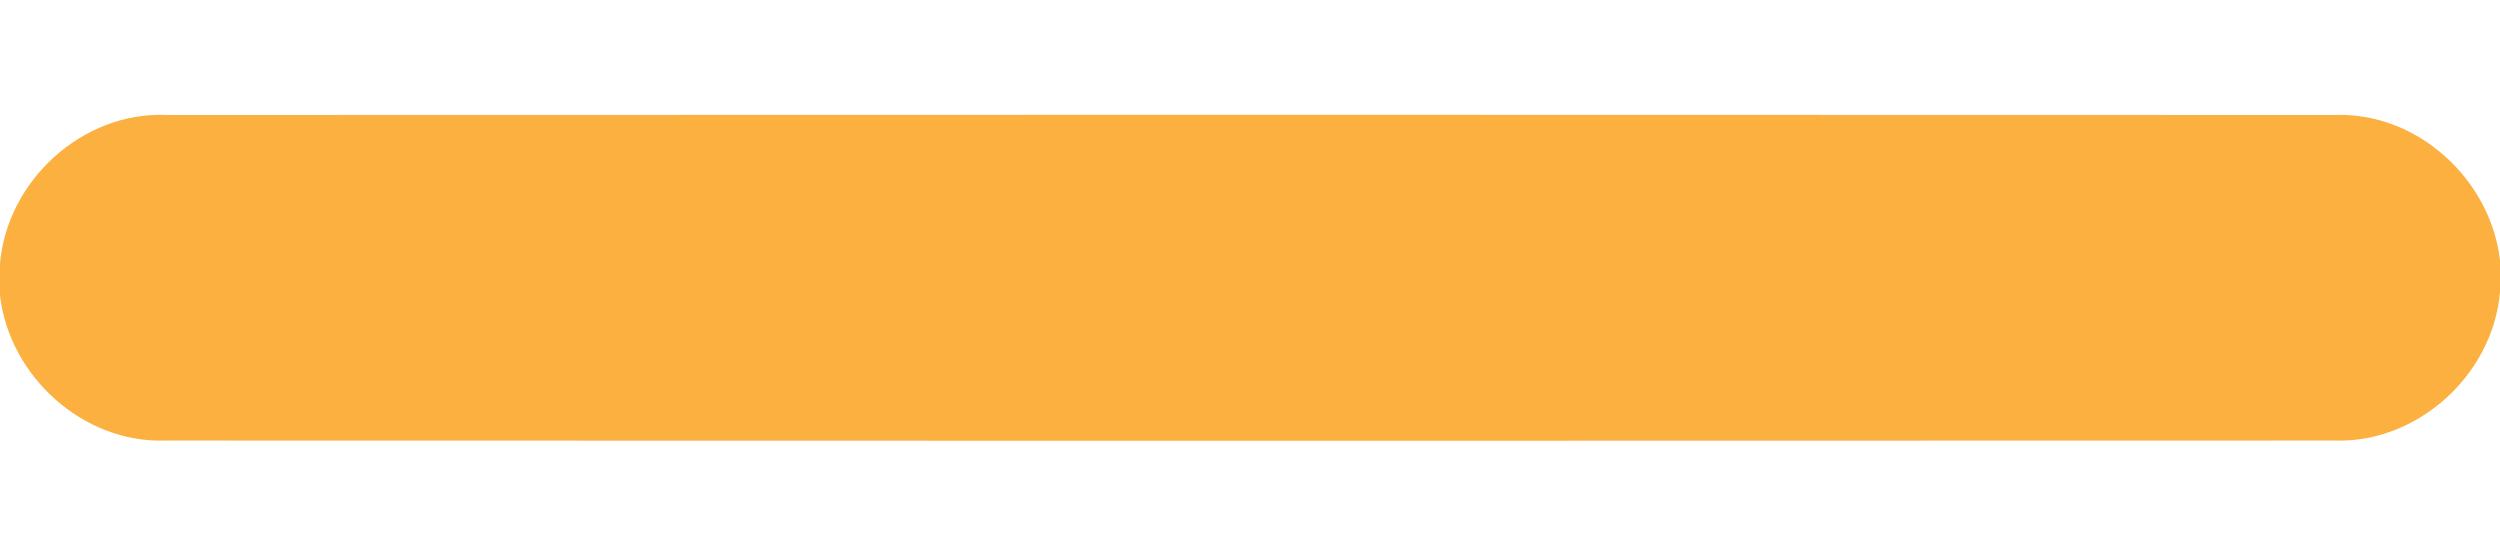
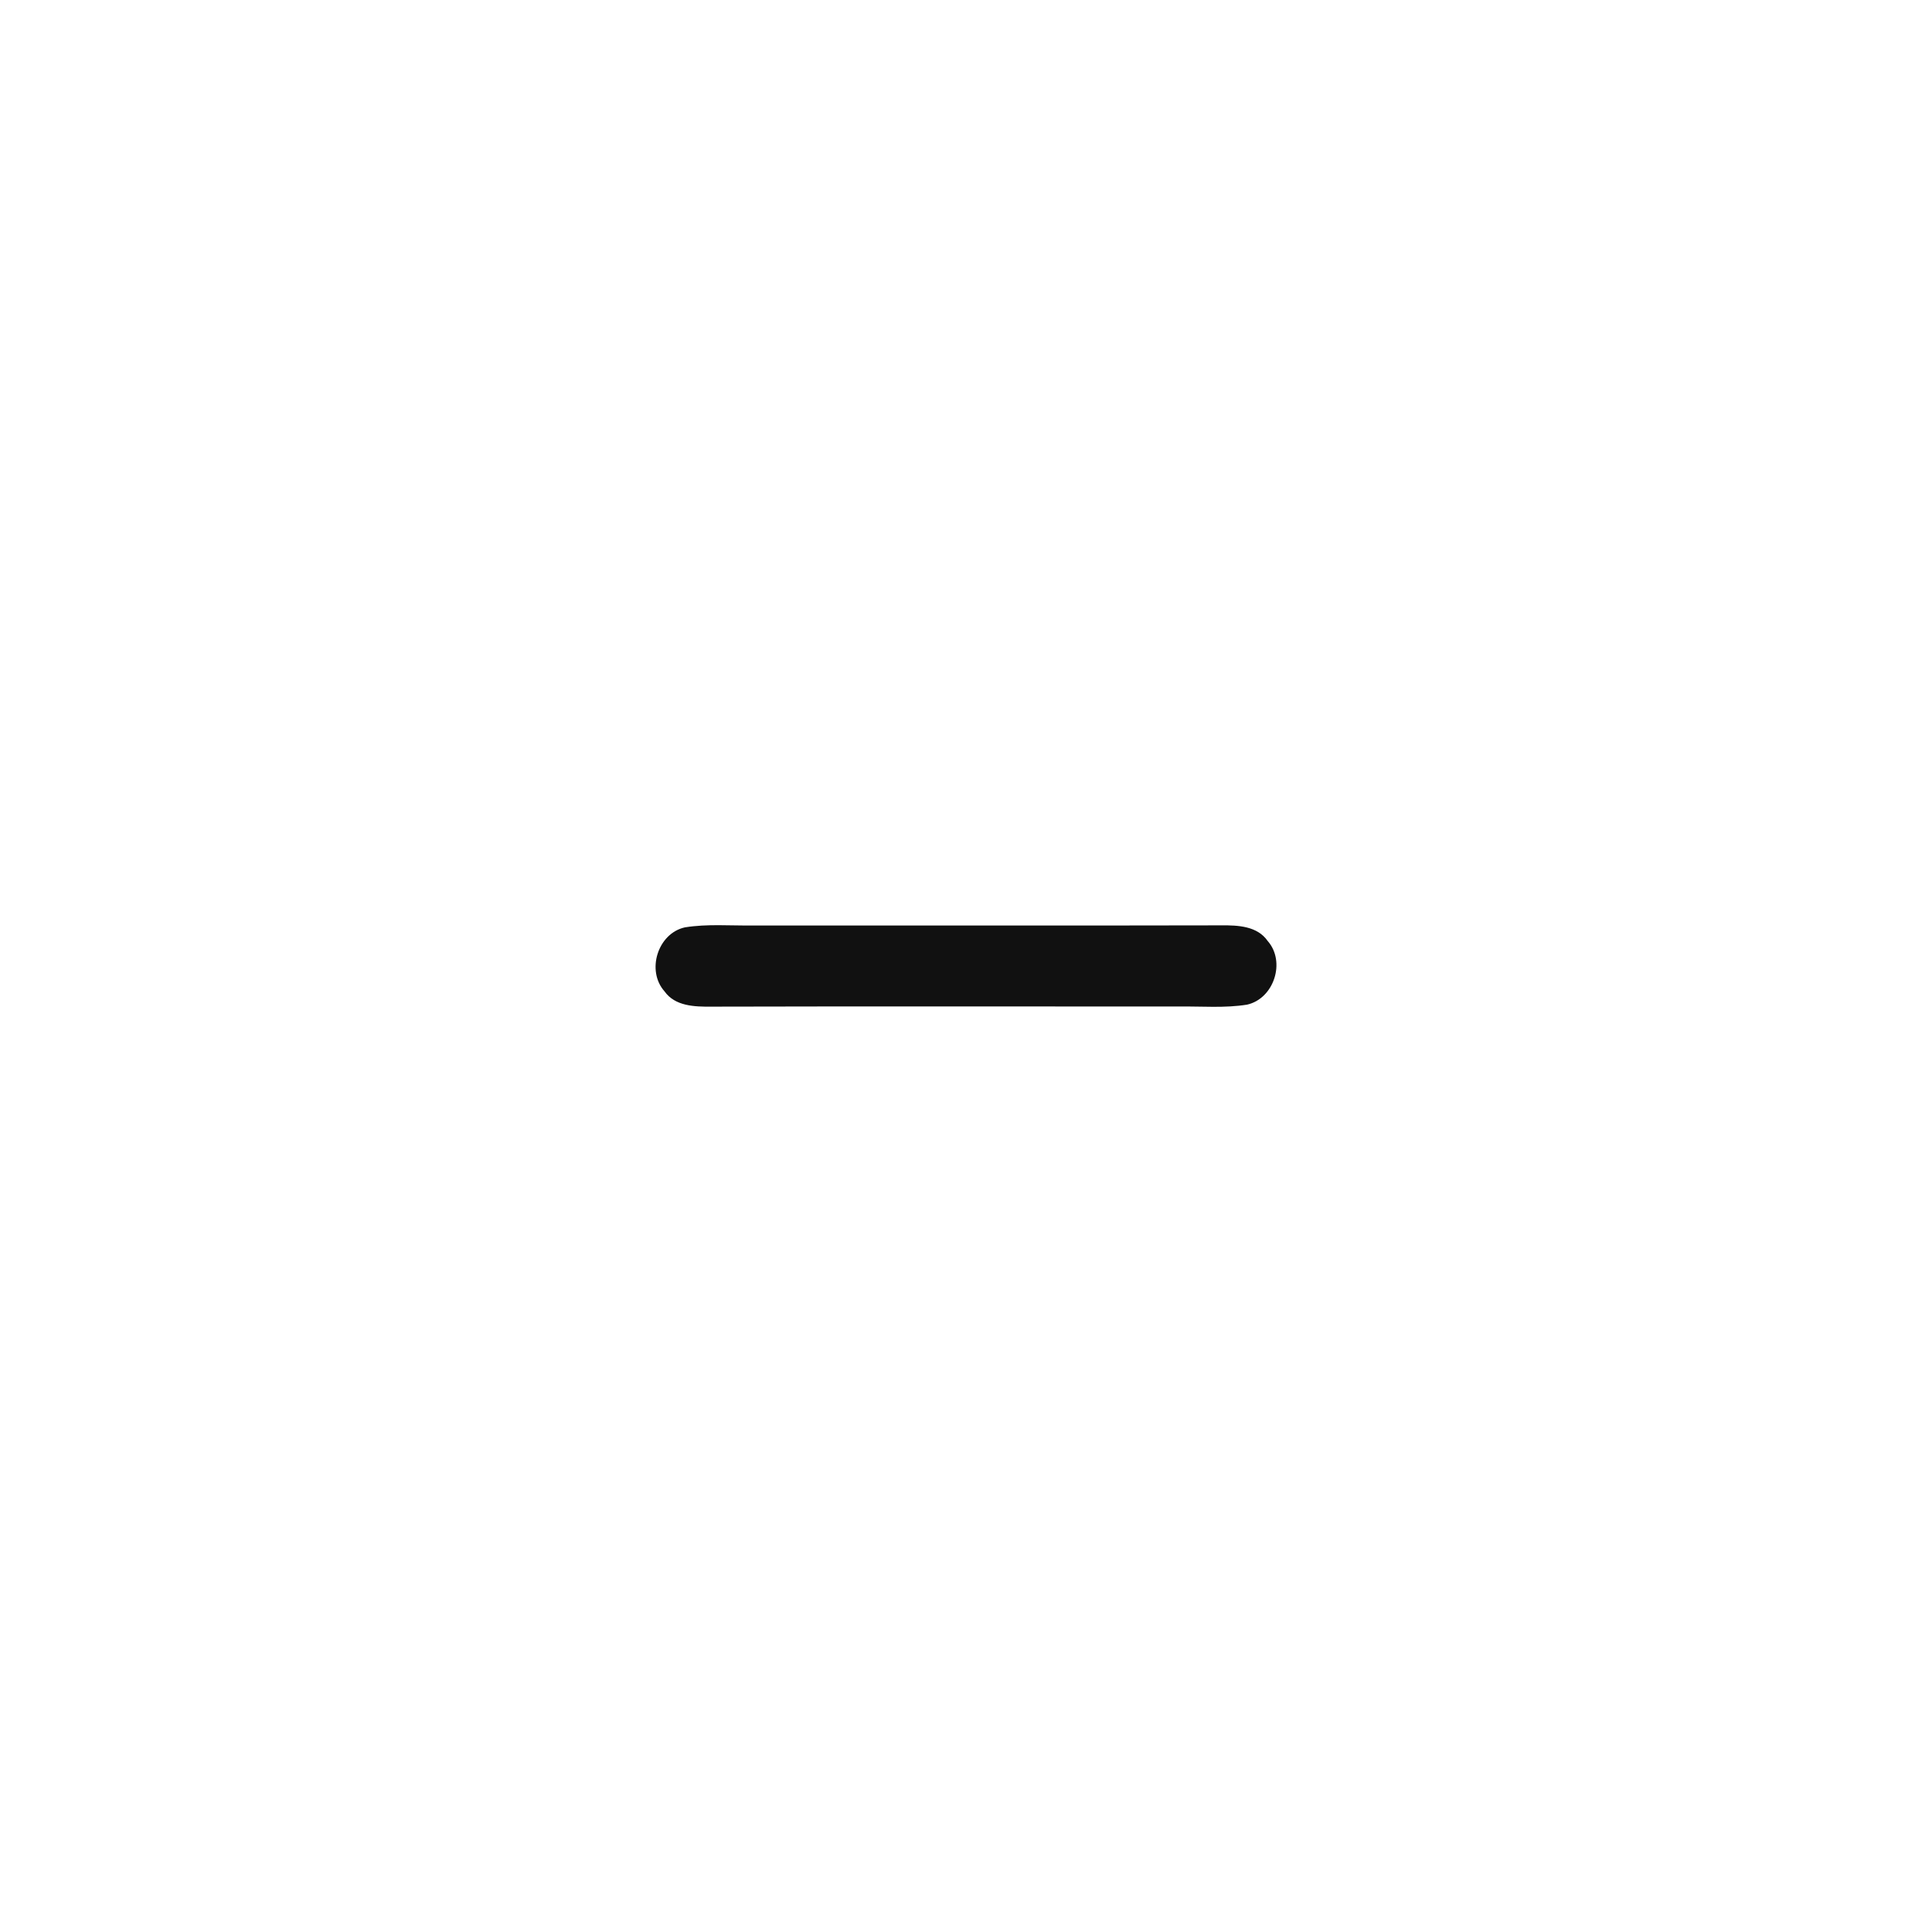
- <svg xmlns="http://www.w3.org/2000/svg" width="18px" height="4px" viewBox="0 0 180 40" version="1.1">
-   <g id="#fbb040ff">
-     <path fill="#fbb040" opacity="1.00" d=" M 0.00 18.98 C 0.51 12.99 5.96 8.01 12.00 8.28 C 64.02 8.26 116.04 8.26 168.06 8.28 C 174.02 8.04 179.33 12.89 180.00 18.76 L 180.00 21.04 C 179.48 26.99 174.07 31.92 168.09 31.72 C 116.04 31.74 63.98 31.74 11.93 31.72 C 6.00 31.93 0.68 27.12 0.00 21.27 L 0.00 18.98 Z" />
+ <svg xmlns="http://www.w3.org/2000/svg" width="28px" height="28px" viewBox="0 0 280 280" version="1.1">
+   <g id="#111111ff">
+     <path fill="#111111" opacity="1.00" d=" M 99.26 134.40 C 102.50 133.88 105.80 134.17 109.06 134.13 C 131.72 134.12 154.39 134.16 177.06 134.11 C 179.43 134.09 182.22 134.21 183.72 136.37 C 186.37 139.38 184.64 144.72 180.74 145.60 C 177.50 146.12 174.20 145.83 170.93 145.87 C 148.30 145.88 125.67 145.83 103.04 145.89 C 100.66 145.91 97.84 145.83 96.31 143.68 C 93.63 140.67 95.33 135.27 99.26 134.40 Z" />
  </g>
</svg>
